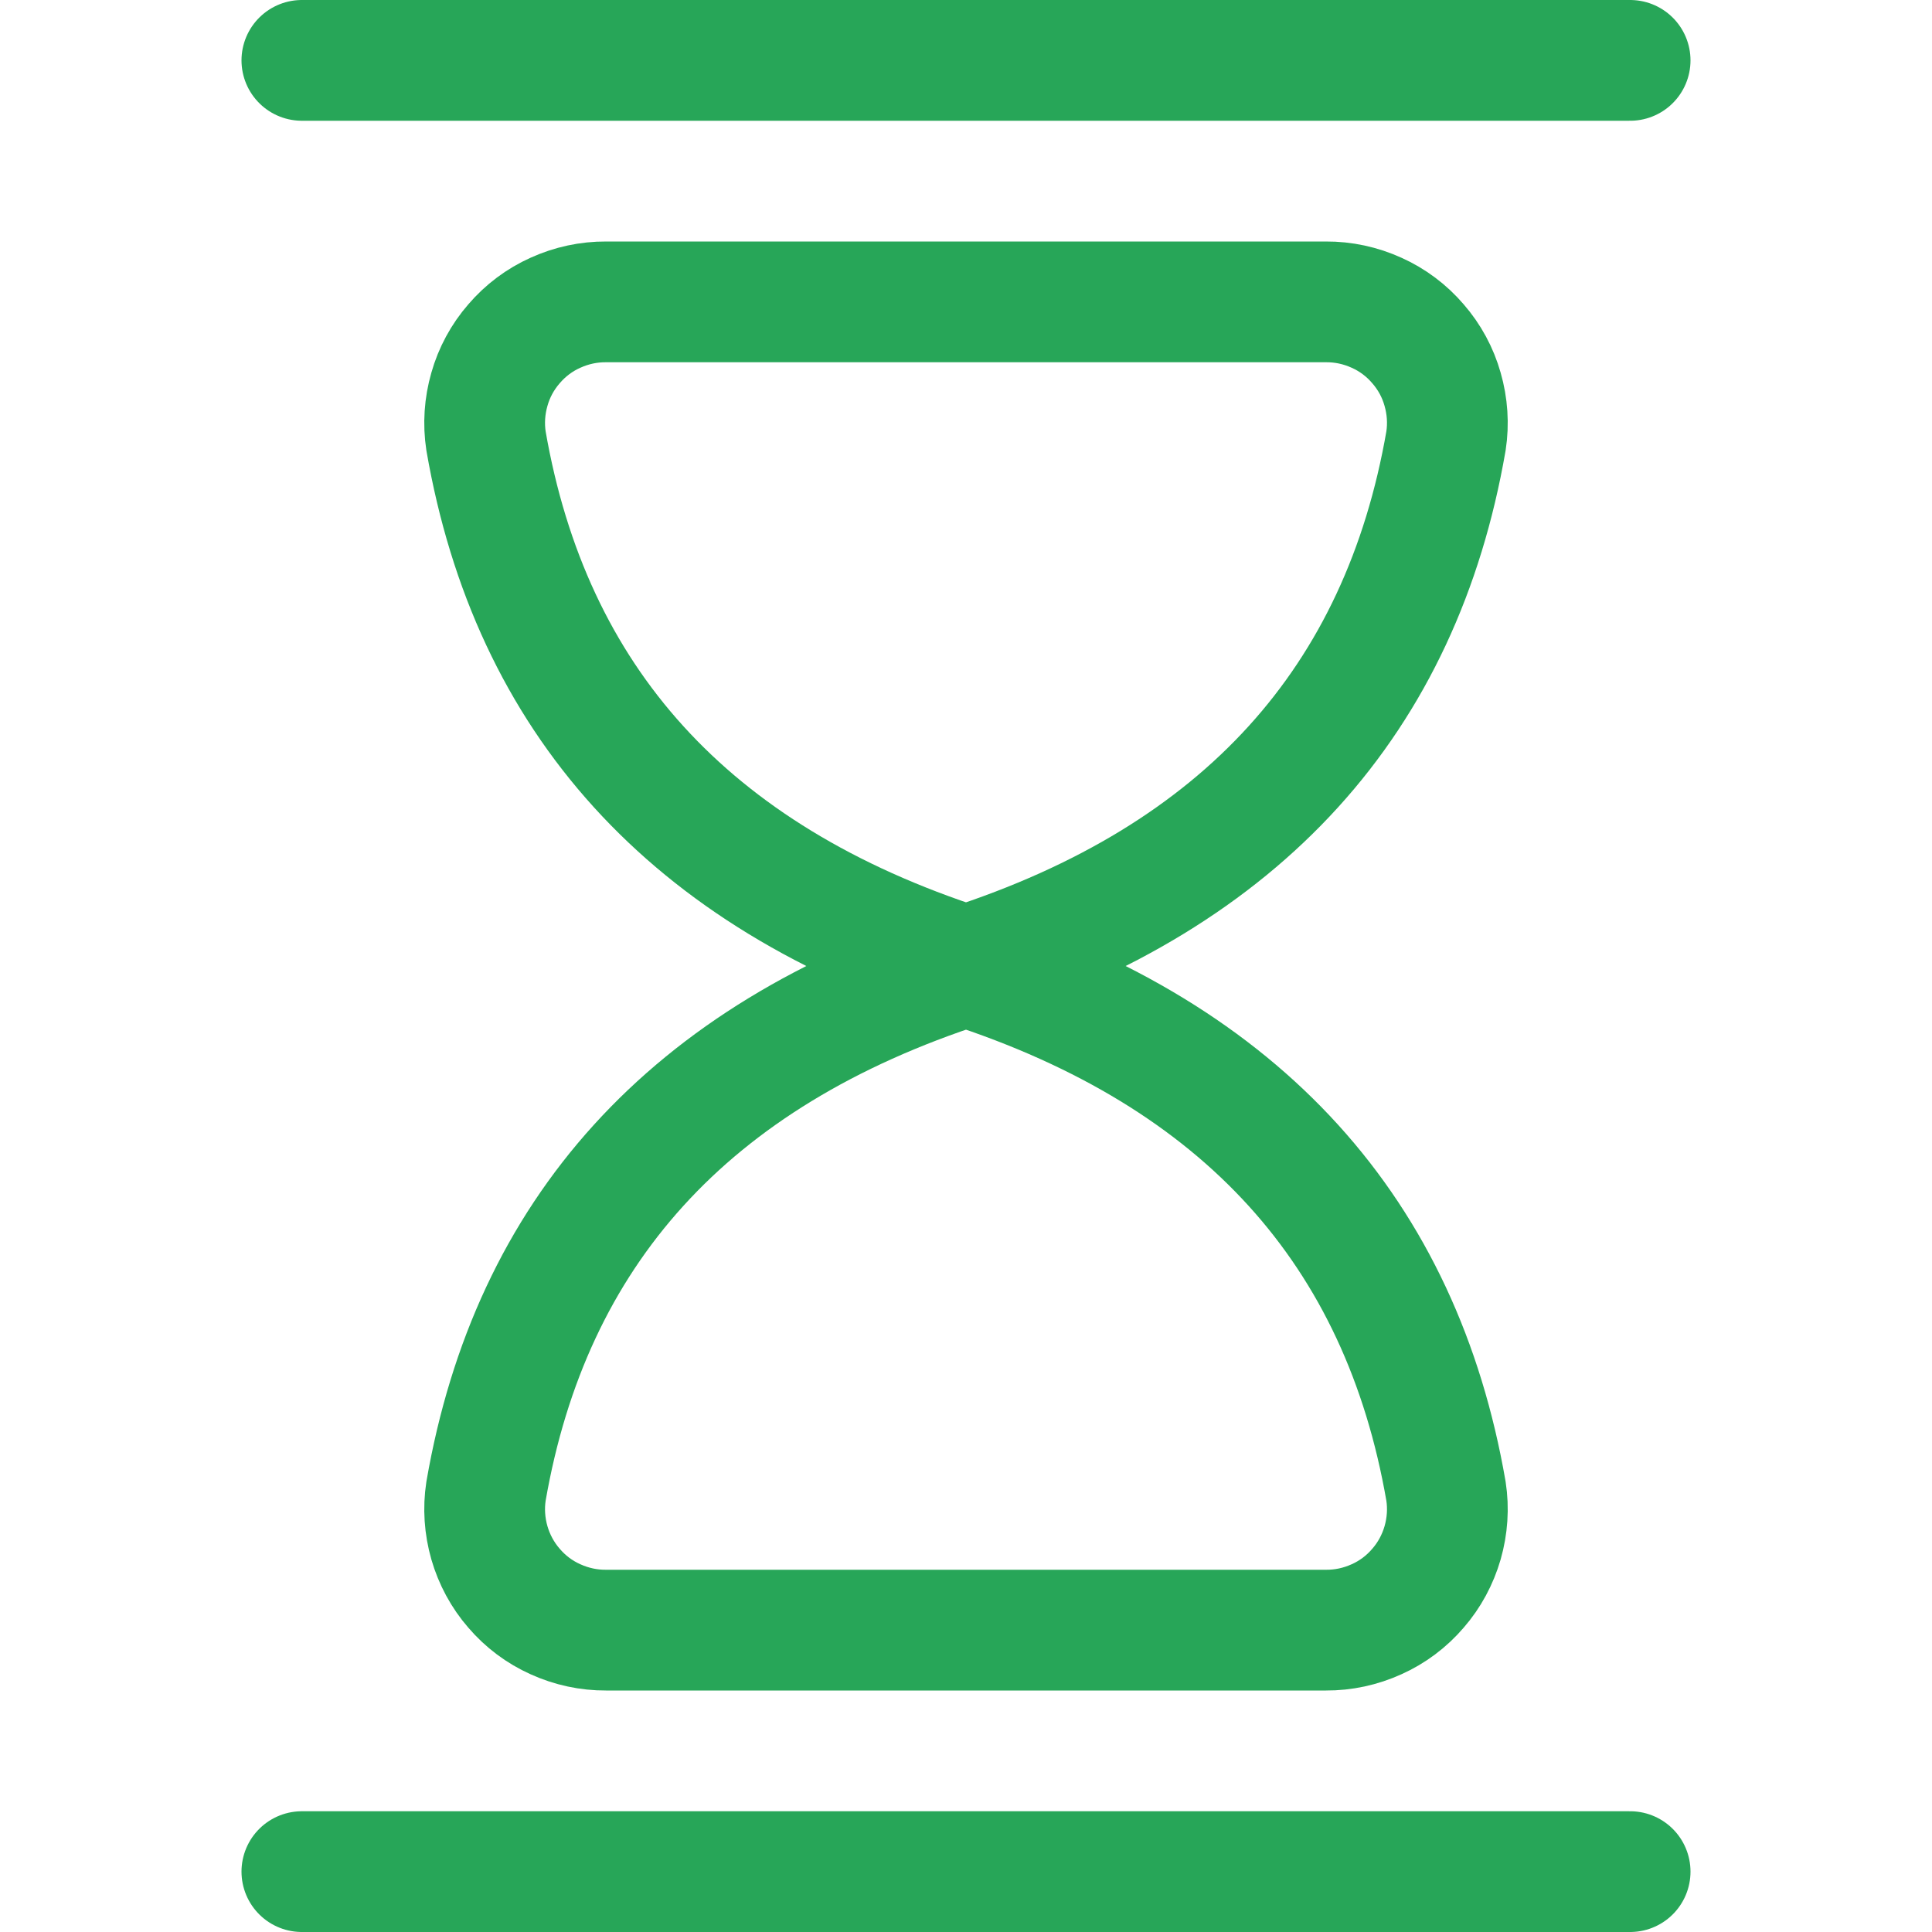
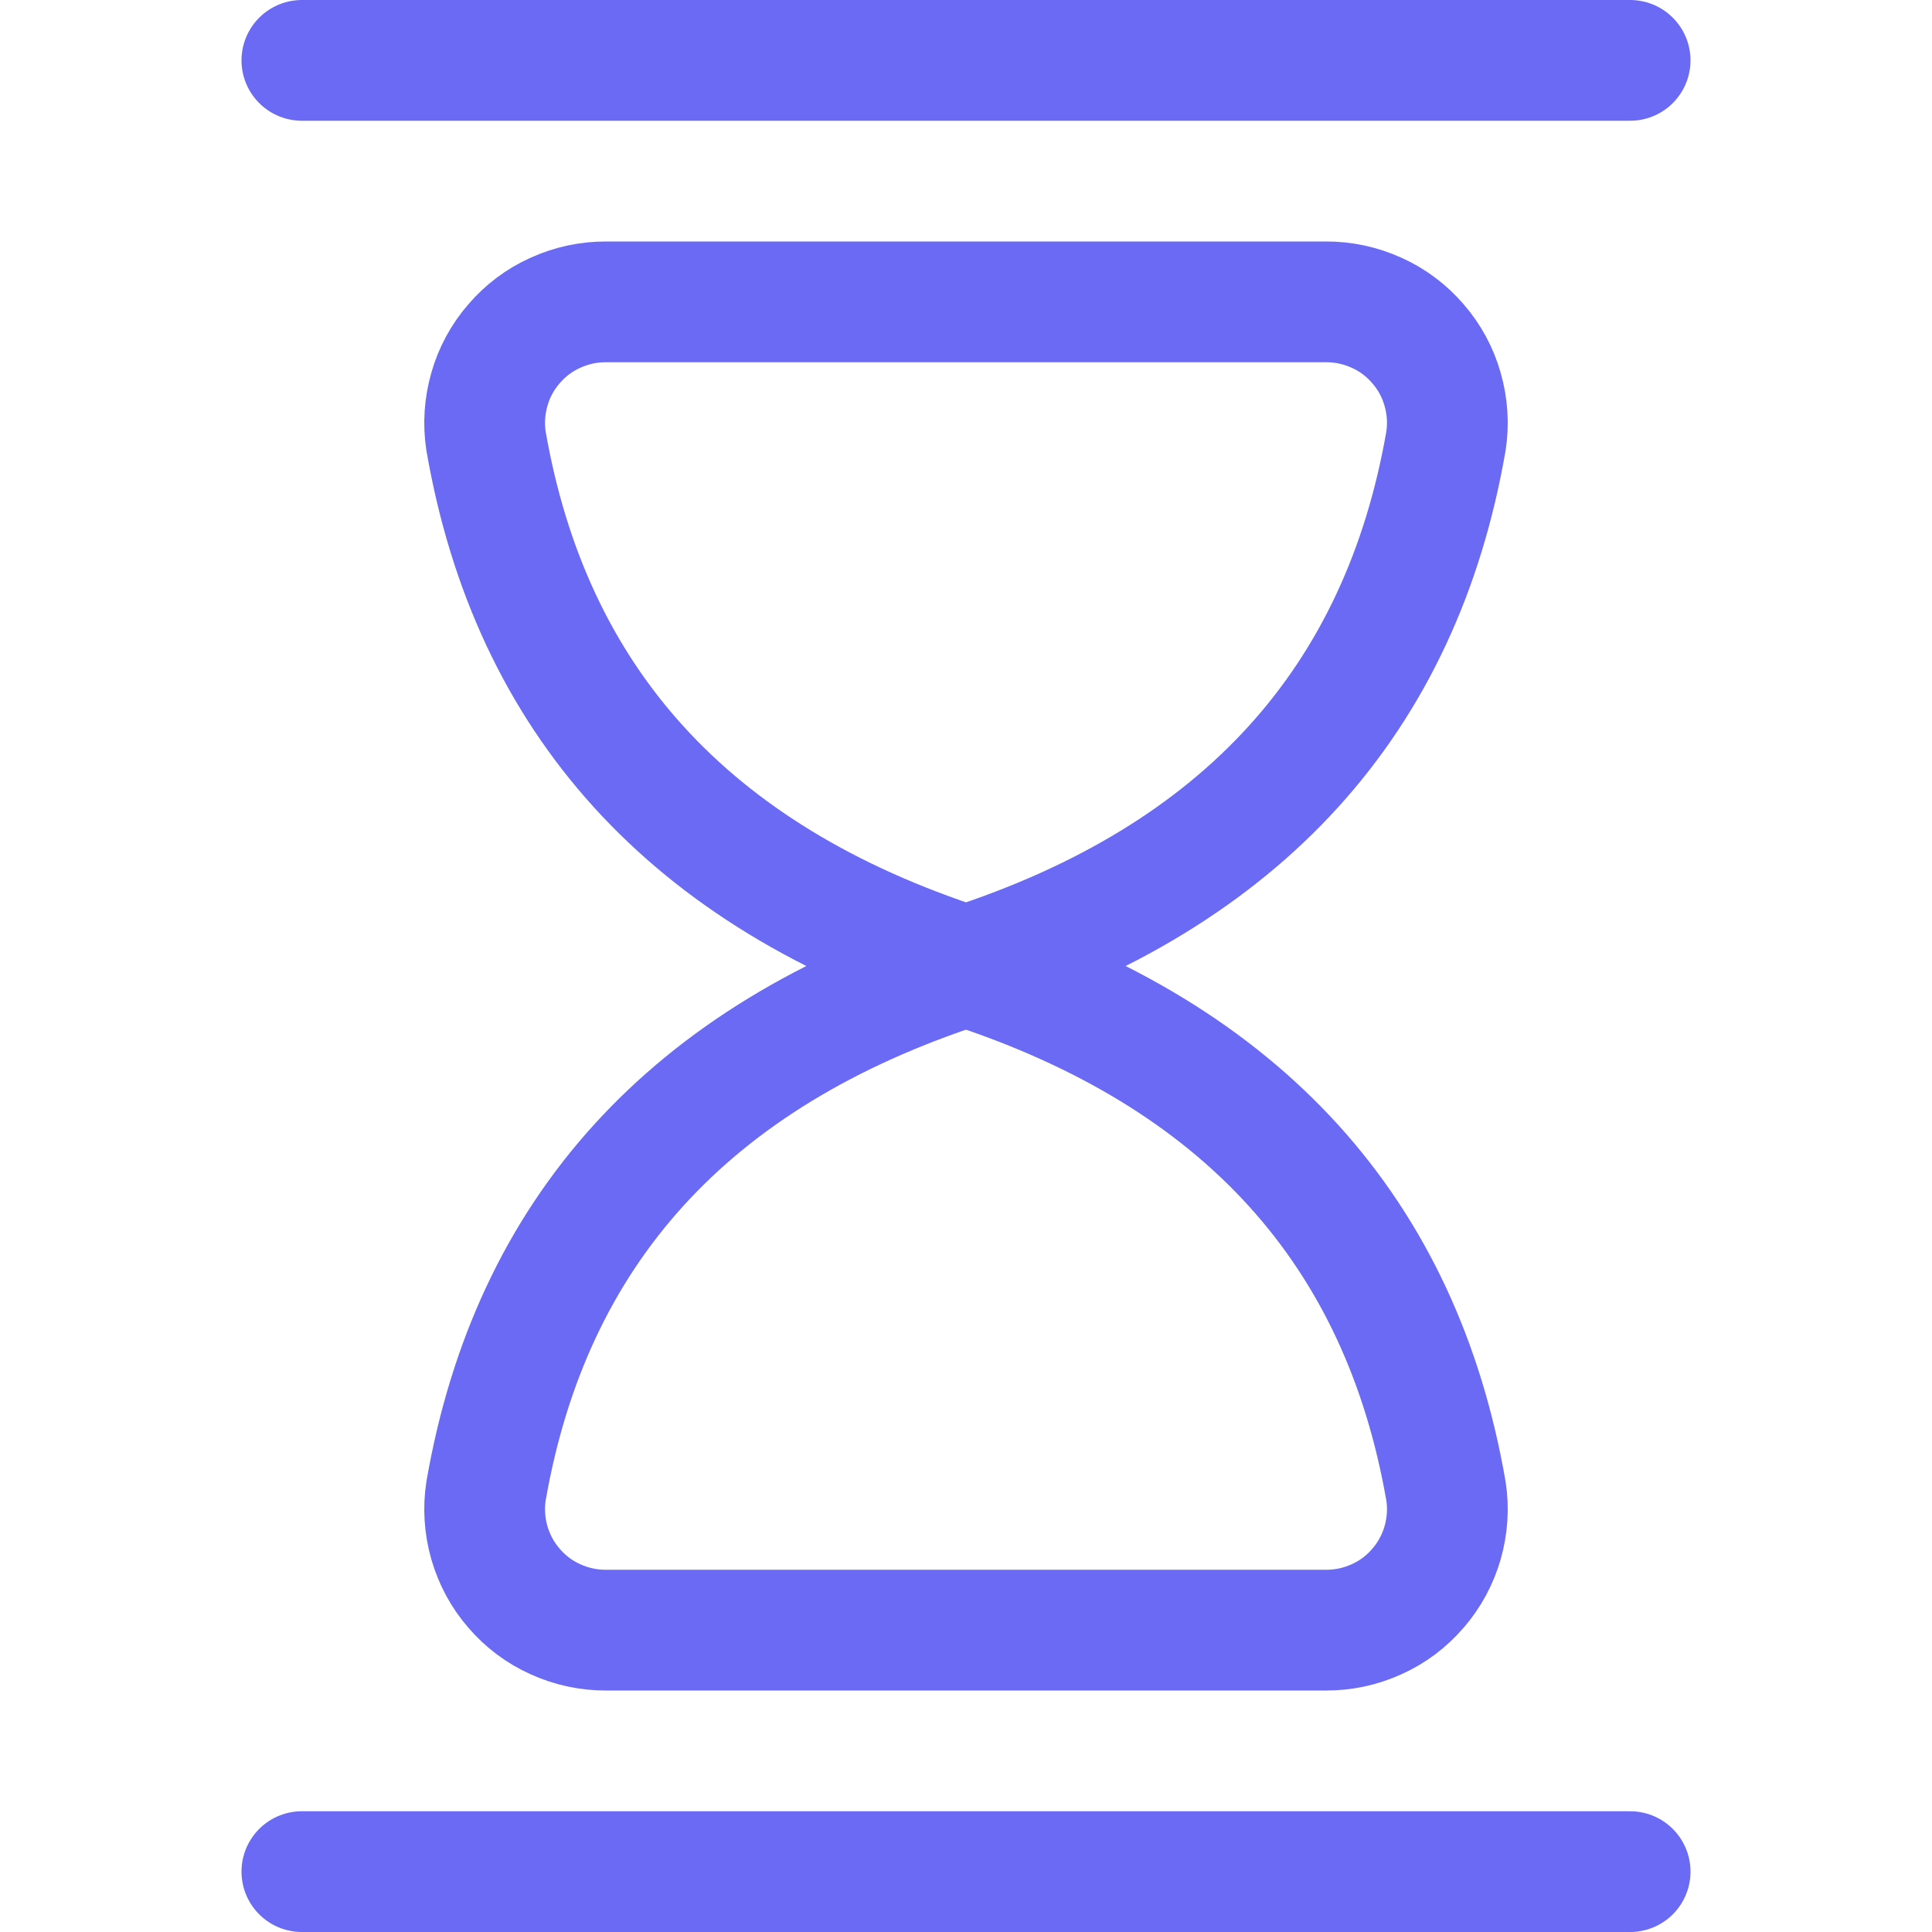
<svg xmlns="http://www.w3.org/2000/svg" width="16" height="16" viewBox="0 0 16 16" fill="none">
-   <path d="M4.025 3.652C4.396 5.791 5.699 7.257 8 8C10.301 7.257 11.604 5.791 11.975 3.652C11.997 3.509 11.987 3.363 11.947 3.224C11.908 3.085 11.838 2.956 11.743 2.847C11.649 2.737 11.532 2.649 11.4 2.59C11.268 2.53 11.125 2.499 10.981 2.5H5.019C4.875 2.499 4.732 2.53 4.6 2.59C4.468 2.649 4.351 2.737 4.257 2.847C4.162 2.956 4.092 3.085 4.053 3.224C4.013 3.363 4.003 3.509 4.025 3.652Z" stroke="#27A658" stroke-linecap="round" stroke-linejoin="round" />
-   <path d="M2.5 0.5H13.5" stroke="#27A658" stroke-linecap="round" stroke-linejoin="round" />
-   <path d="M5.019 13.5C4.875 13.501 4.732 13.47 4.6 13.41C4.468 13.351 4.351 13.263 4.257 13.153C4.162 13.044 4.093 12.915 4.053 12.777C4.013 12.637 4.003 12.492 4.025 12.349C4.396 10.209 5.699 8.744 8 8C10.301 8.744 11.604 10.209 11.975 12.349C11.997 12.492 11.987 12.637 11.947 12.777C11.907 12.915 11.838 13.044 11.743 13.153C11.649 13.263 11.532 13.351 11.4 13.41C11.268 13.47 11.125 13.501 10.981 13.5H5.019Z" stroke="#27A658" stroke-linecap="round" stroke-linejoin="round" />
-   <path d="M2.5 15.5H13.5" stroke="#27A658" stroke-linecap="round" stroke-linejoin="round" />
+   <path d="M4.025 3.652C4.396 5.791 5.699 7.257 8 8C10.301 7.257 11.604 5.791 11.975 3.652C11.997 3.509 11.987 3.363 11.947 3.224C11.908 3.085 11.838 2.956 11.743 2.847C11.649 2.737 11.532 2.649 11.4 2.59C11.268 2.53 11.125 2.499 10.981 2.5H5.019C4.875 2.499 4.732 2.53 4.6 2.59C4.468 2.649 4.351 2.737 4.257 2.847C4.162 2.956 4.092 3.085 4.053 3.224C4.013 3.363 4.003 3.509 4.025 3.652Z" stroke="#6A6AF4" stroke-linecap="round" stroke-linejoin="round" />
+   <path d="M2.5 0.5H13.5" stroke="#6A6AF4" stroke-linecap="round" stroke-linejoin="round" />
+   <path d="M5.019 13.5C4.875 13.501 4.732 13.47 4.6 13.41C4.468 13.351 4.351 13.263 4.257 13.153C4.162 13.044 4.093 12.915 4.053 12.777C4.013 12.637 4.003 12.492 4.025 12.349C4.396 10.209 5.699 8.744 8 8C10.301 8.744 11.604 10.209 11.975 12.349C11.997 12.492 11.987 12.637 11.947 12.777C11.907 12.915 11.838 13.044 11.743 13.153C11.649 13.263 11.532 13.351 11.4 13.41C11.268 13.47 11.125 13.501 10.981 13.5H5.019Z" stroke="#6A6AF4" stroke-linecap="round" stroke-linejoin="round" />
+   <path d="M2.5 15.5H13.5" stroke="#6A6AF4" stroke-linecap="round" stroke-linejoin="round" />
</svg>
